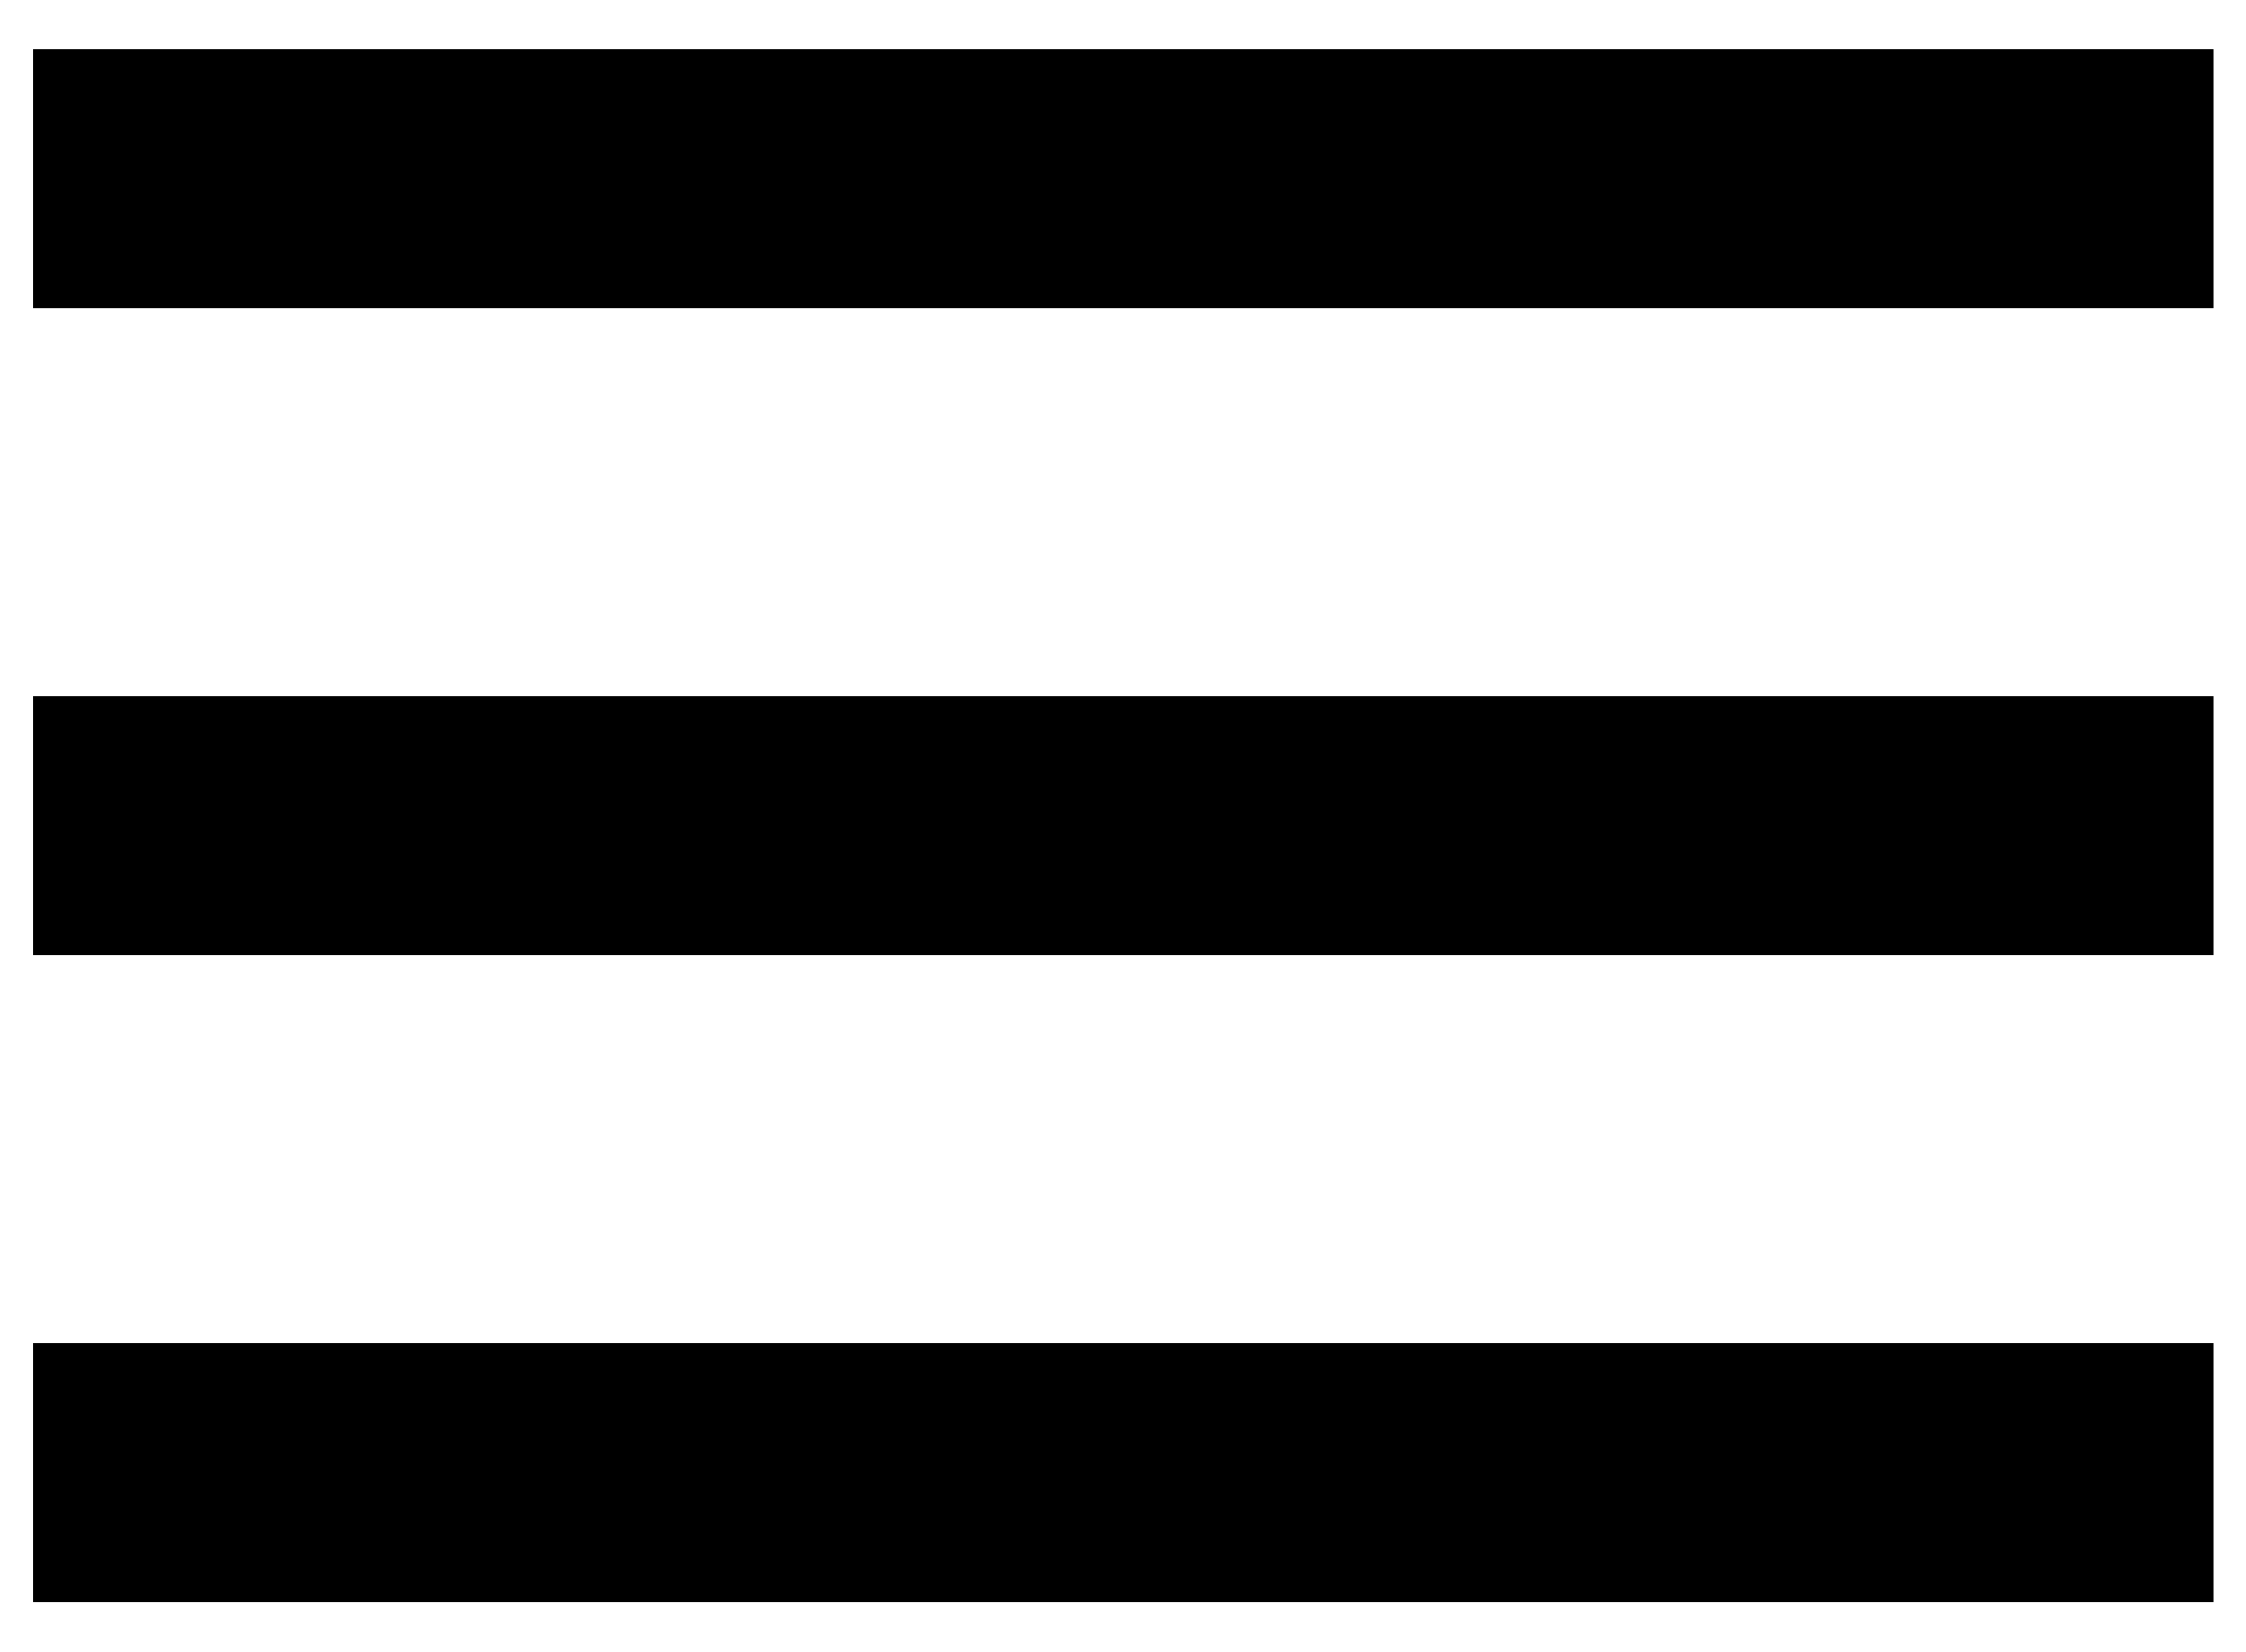
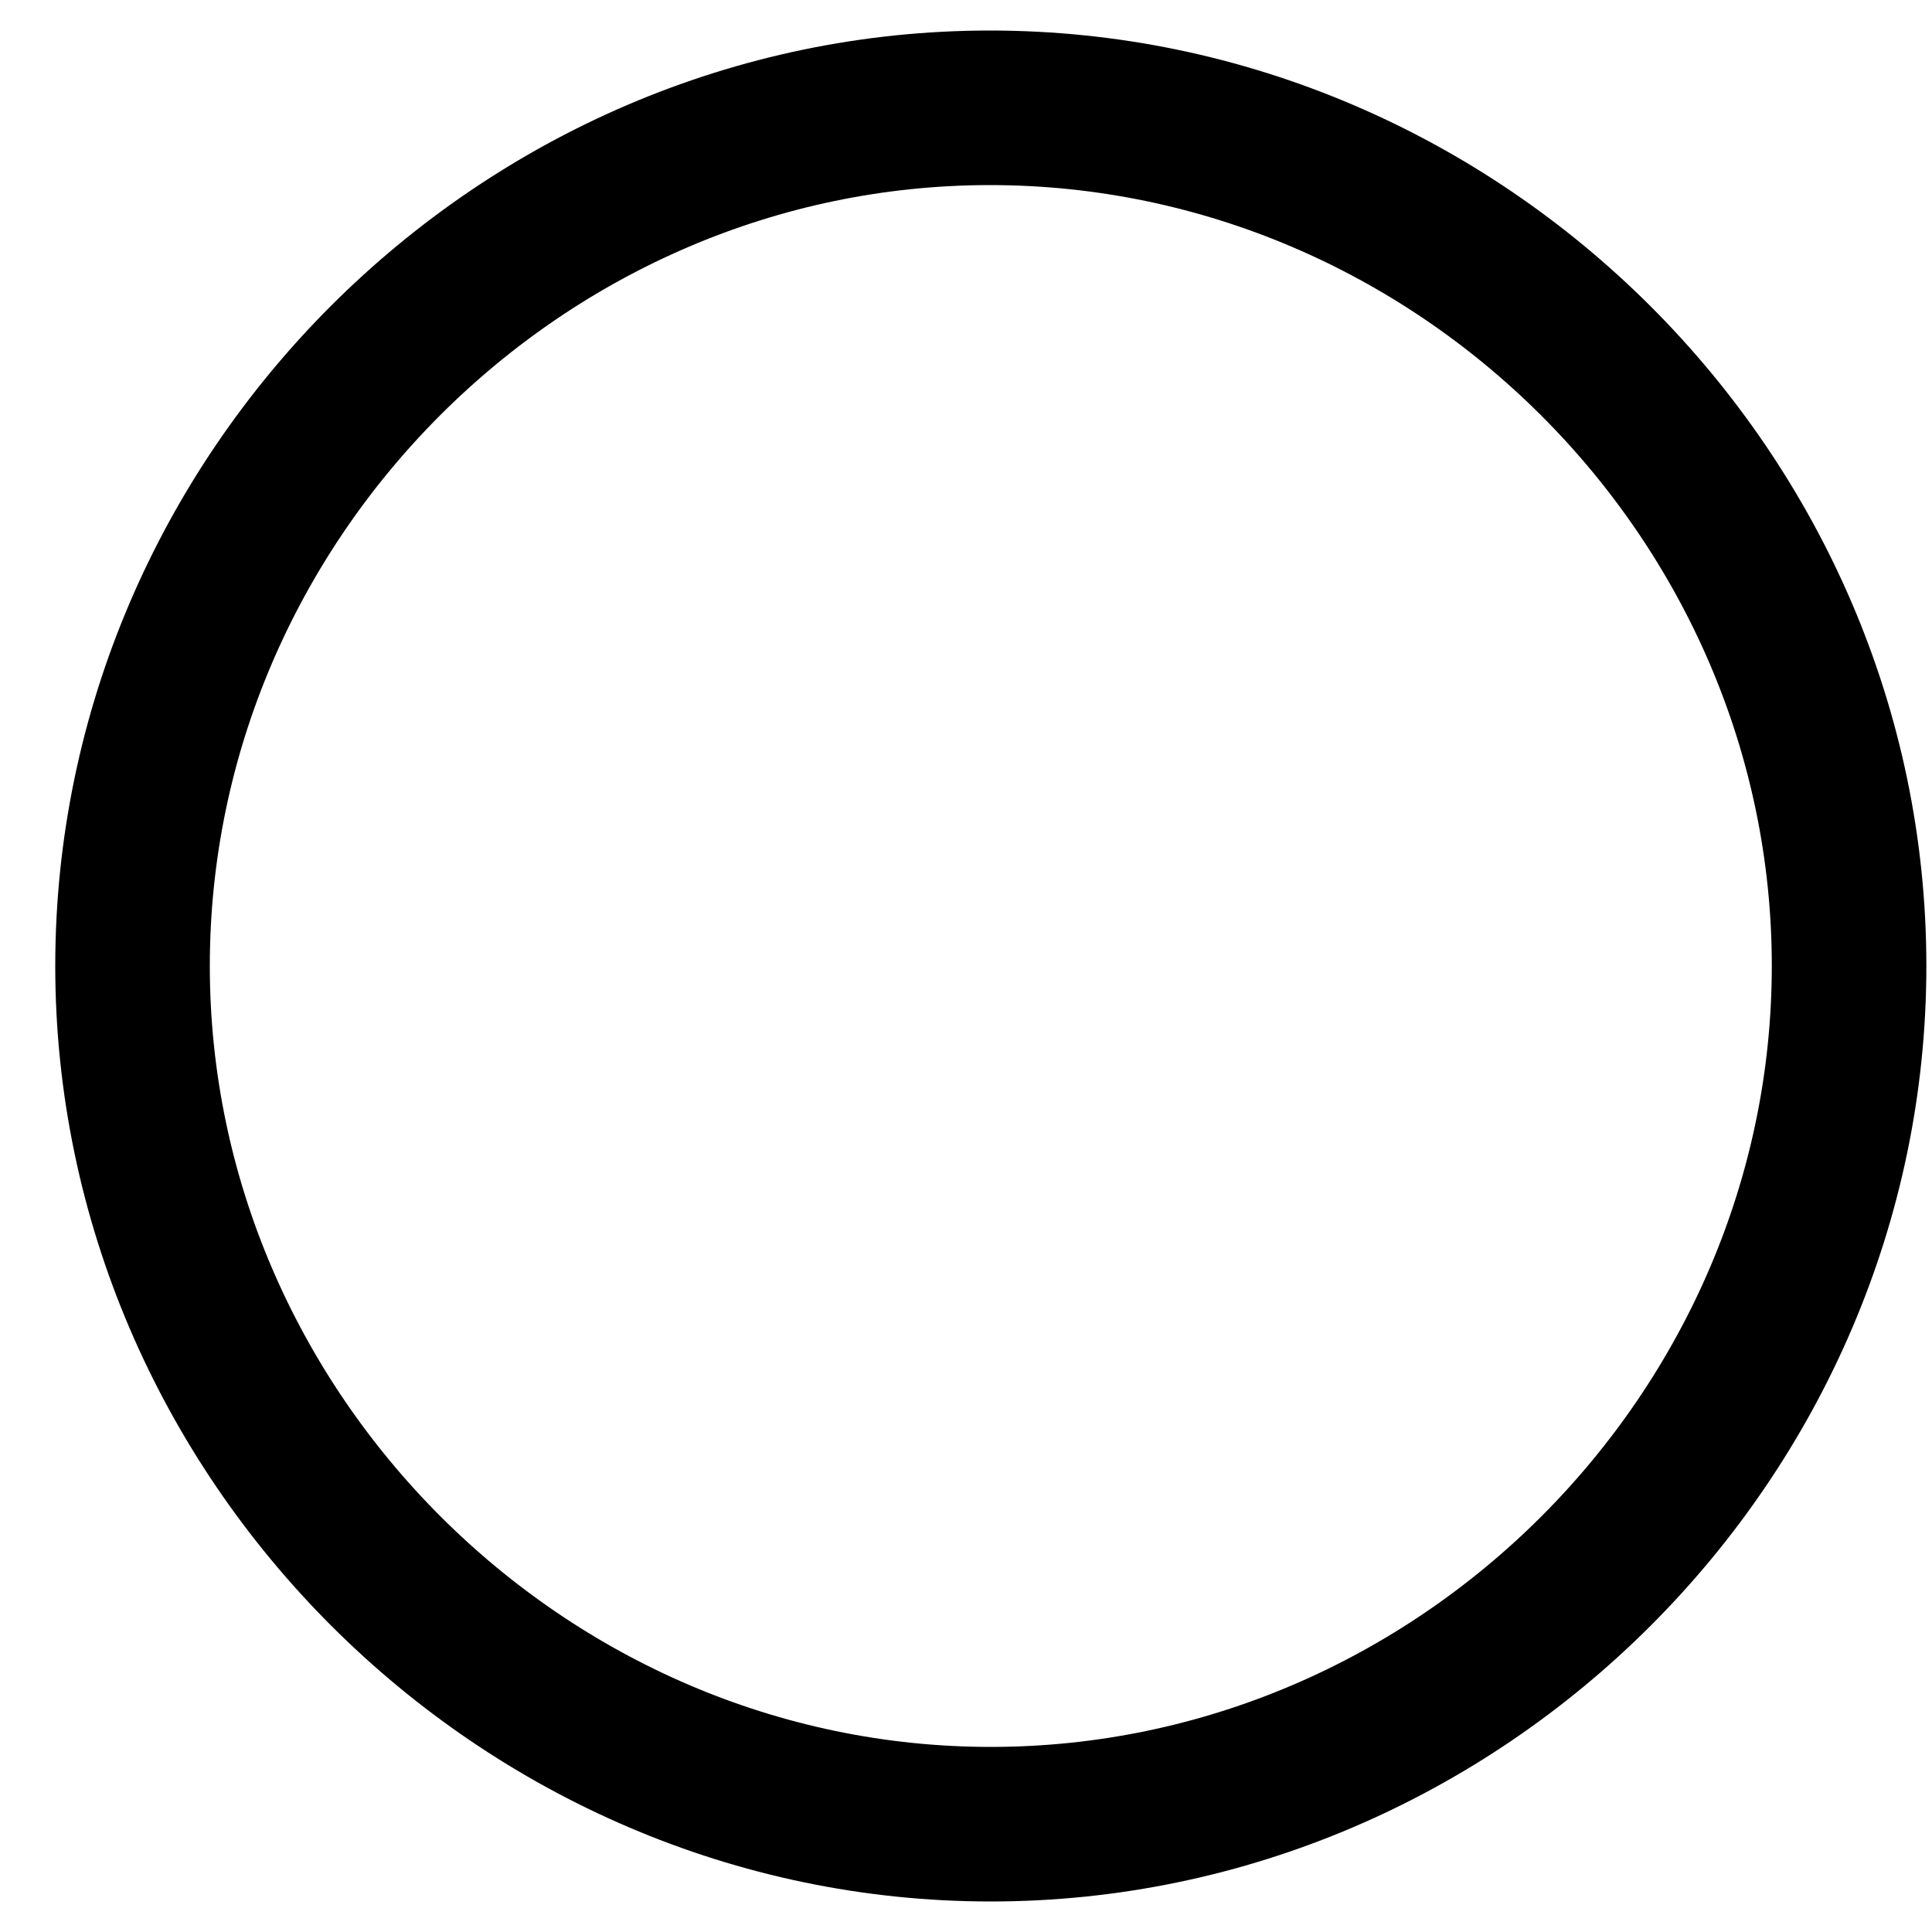
- <svg xmlns="http://www.w3.org/2000/svg" width="34" height="25" viewBox="0 0 34 25" fill="none">
-   <path d="M0.504 24.25H33.504V20.333H0.504V24.25ZM0.504 14.458H33.504V10.542H0.504V14.458ZM0.504 0.75V4.667H33.504V0.75H0.504Z" fill="black" />
+ <svg xmlns="http://www.w3.org/2000/svg" width="25" height="25" viewBox="0 0 25 25" fill="none">
+   <path d="M23.927 12.499C23.927 18.57 18.899 23.605 12.82 23.605C6.752 23.605 1.715 18.569 1.715 12.499C1.715 6.42 6.743 1.395 12.81 1.395C18.891 1.395 23.927 6.421 23.927 12.499Z" stroke="black" stroke-width="2" />
</svg>
